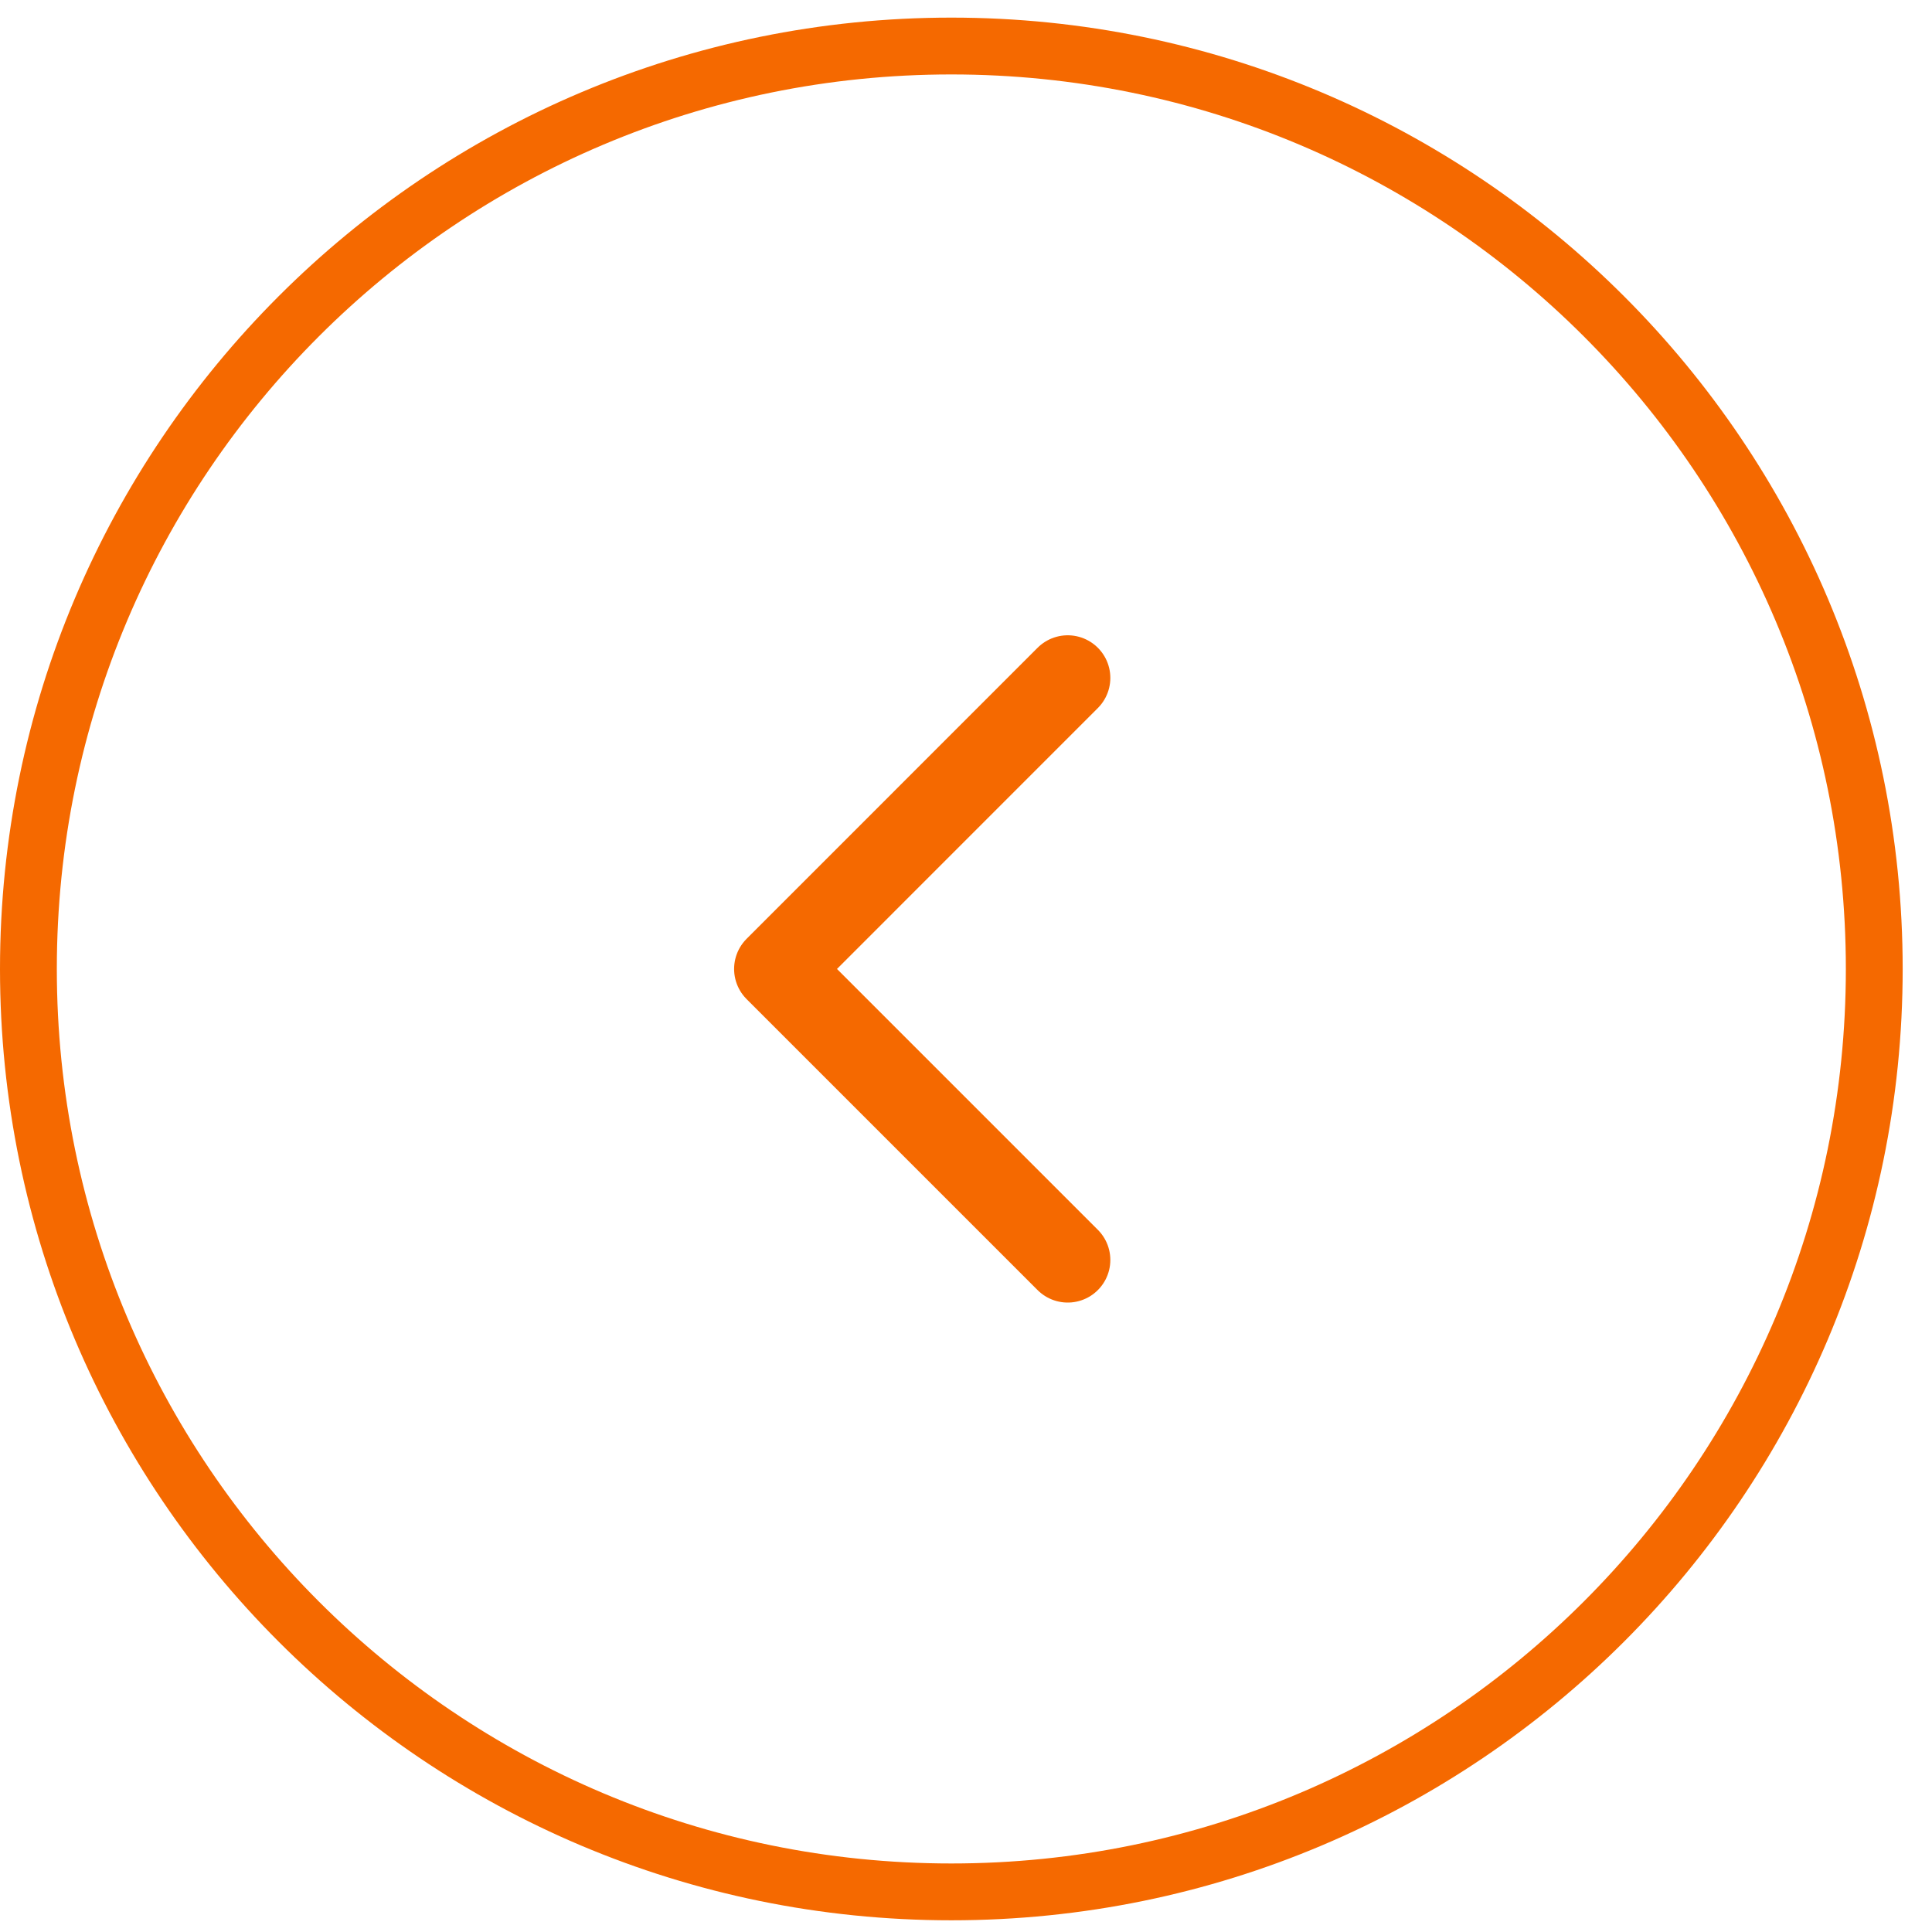
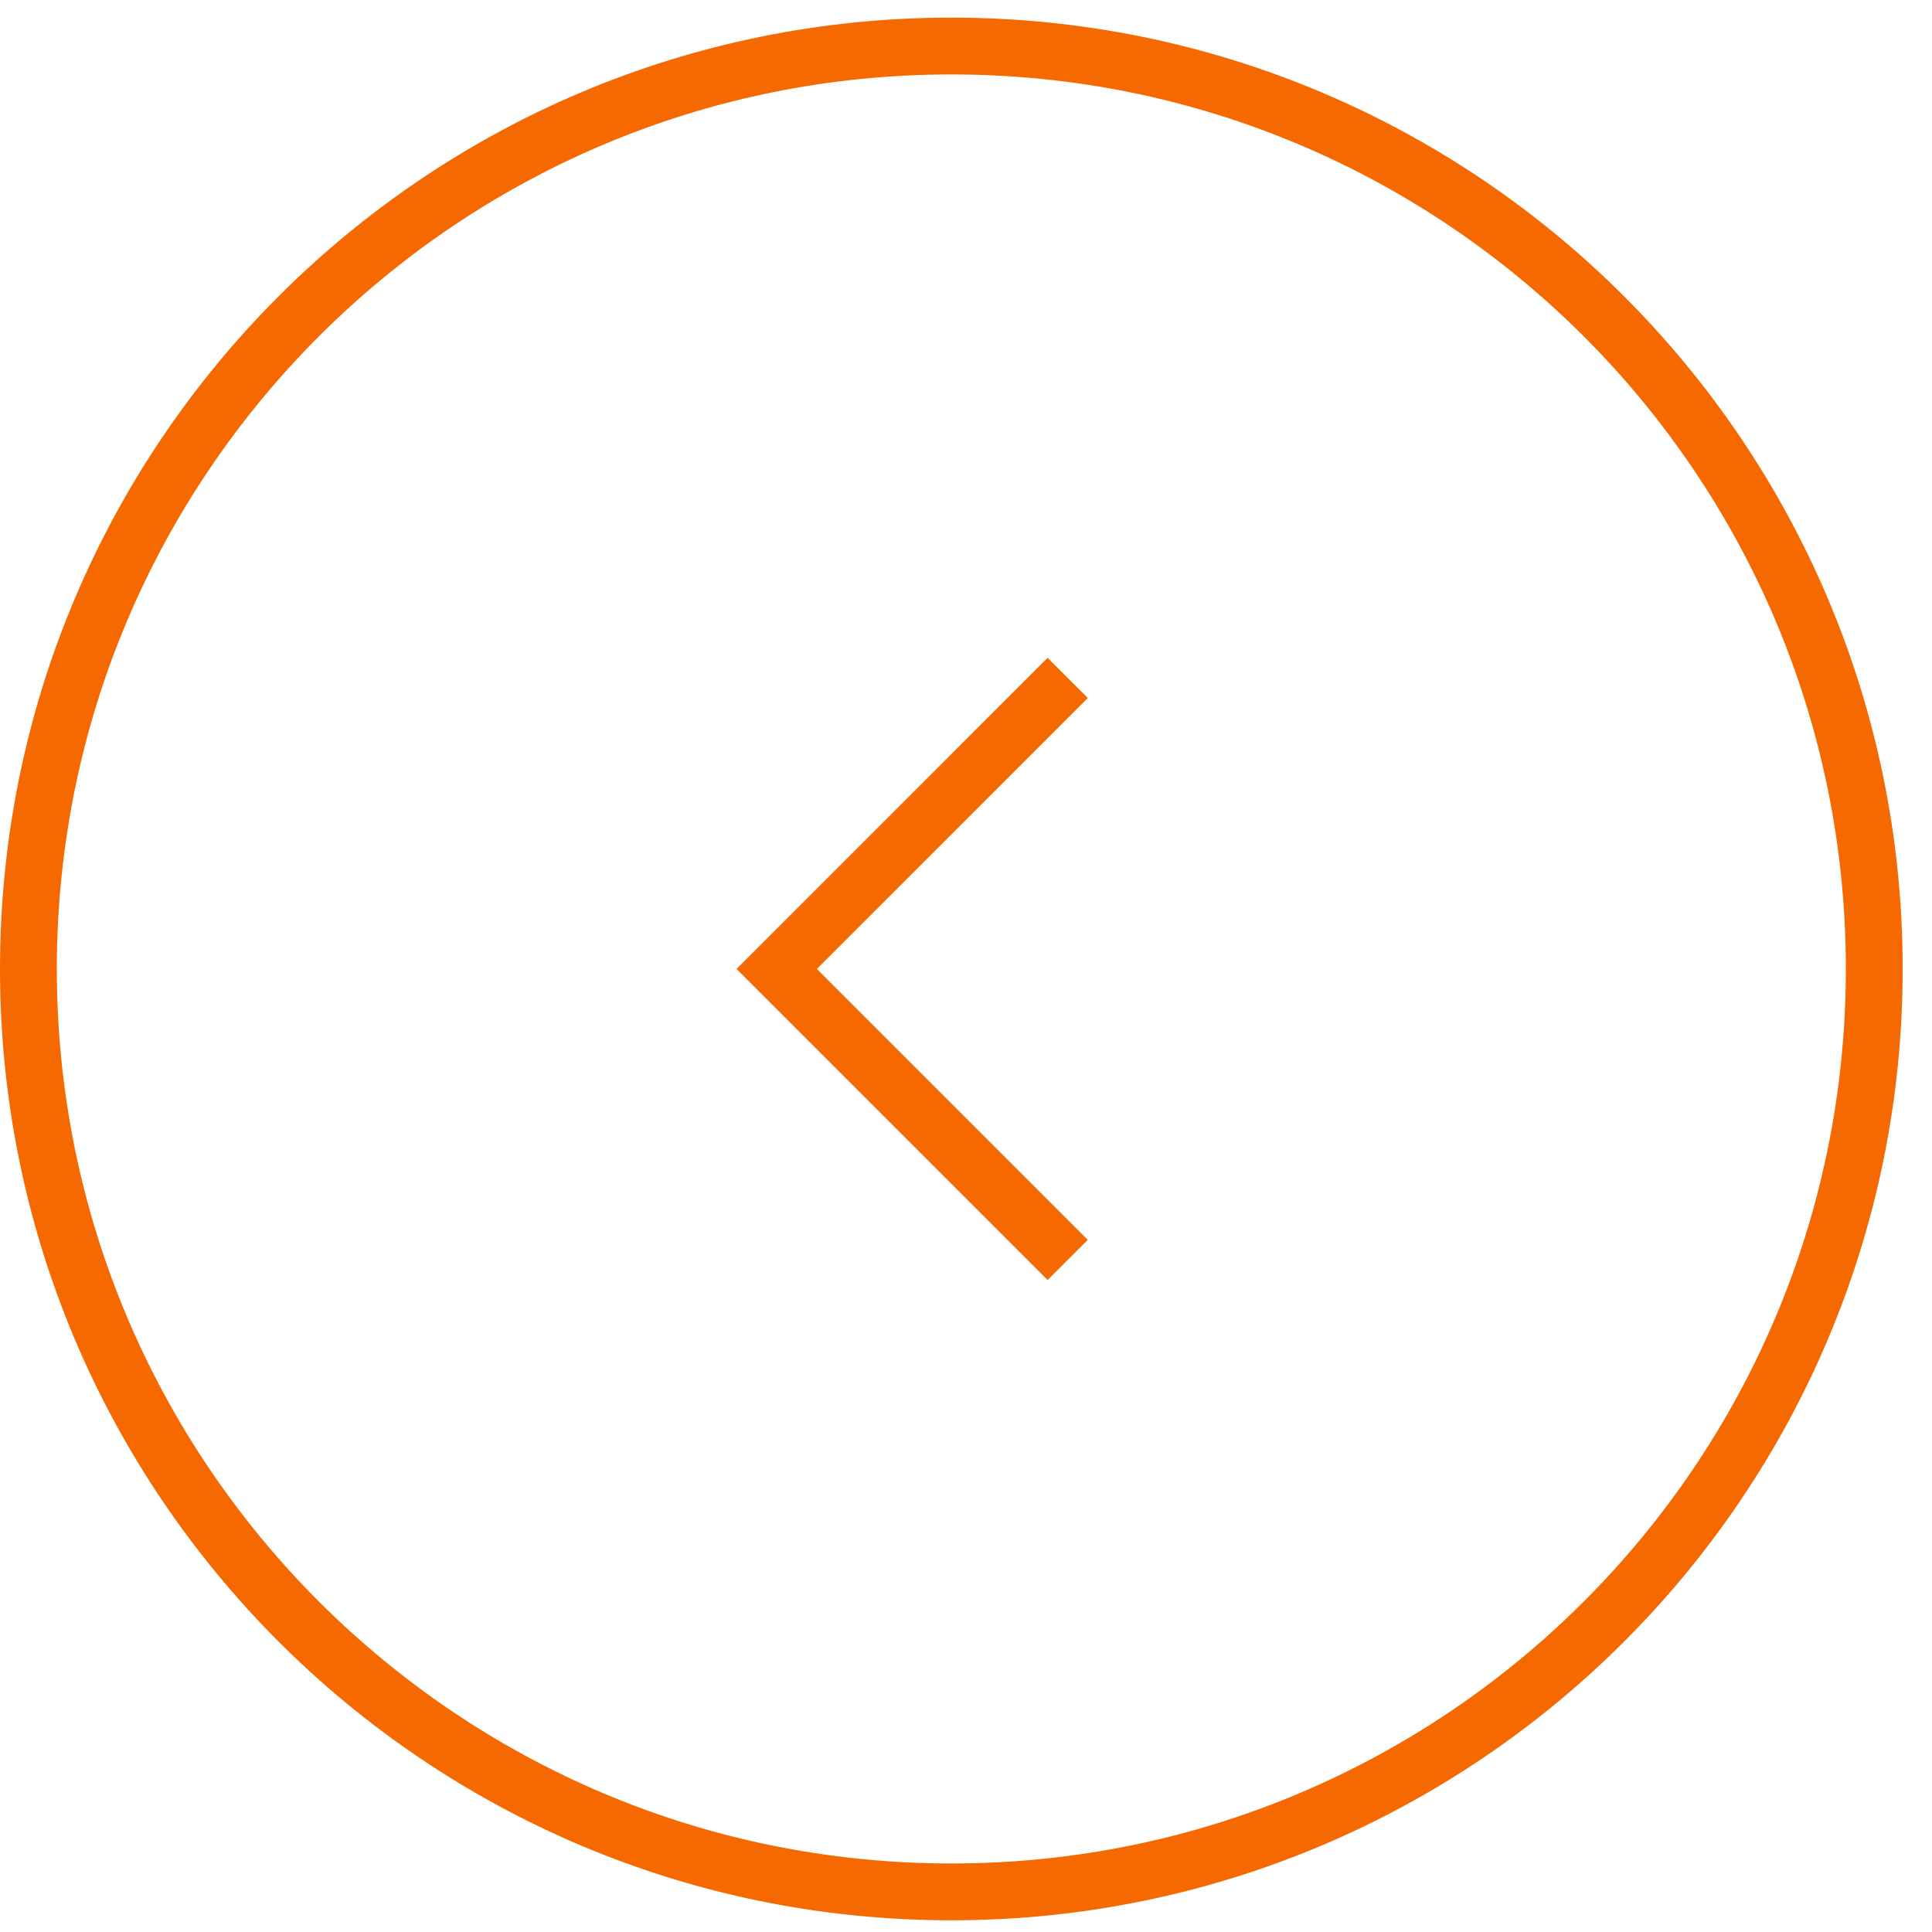
<svg xmlns="http://www.w3.org/2000/svg" width="34" height="34" viewBox="0 0 34 34" fill="none">
  <circle cx="16.742" cy="17.052" r="16.242" stroke="#F56900" />
-   <path d="M18.79 22.173L13.669 17.052L18.79 11.93" stroke="#F56900" stroke-width="1.5" stroke-linecap="round" stroke-linejoin="round" />
+   <path d="M18.79 22.173L13.669 17.052L18.79 11.93" stroke="#F56900" strokeWidth="1.5" strokeLinecap="round" strokeLinejoin="round" />
</svg>
